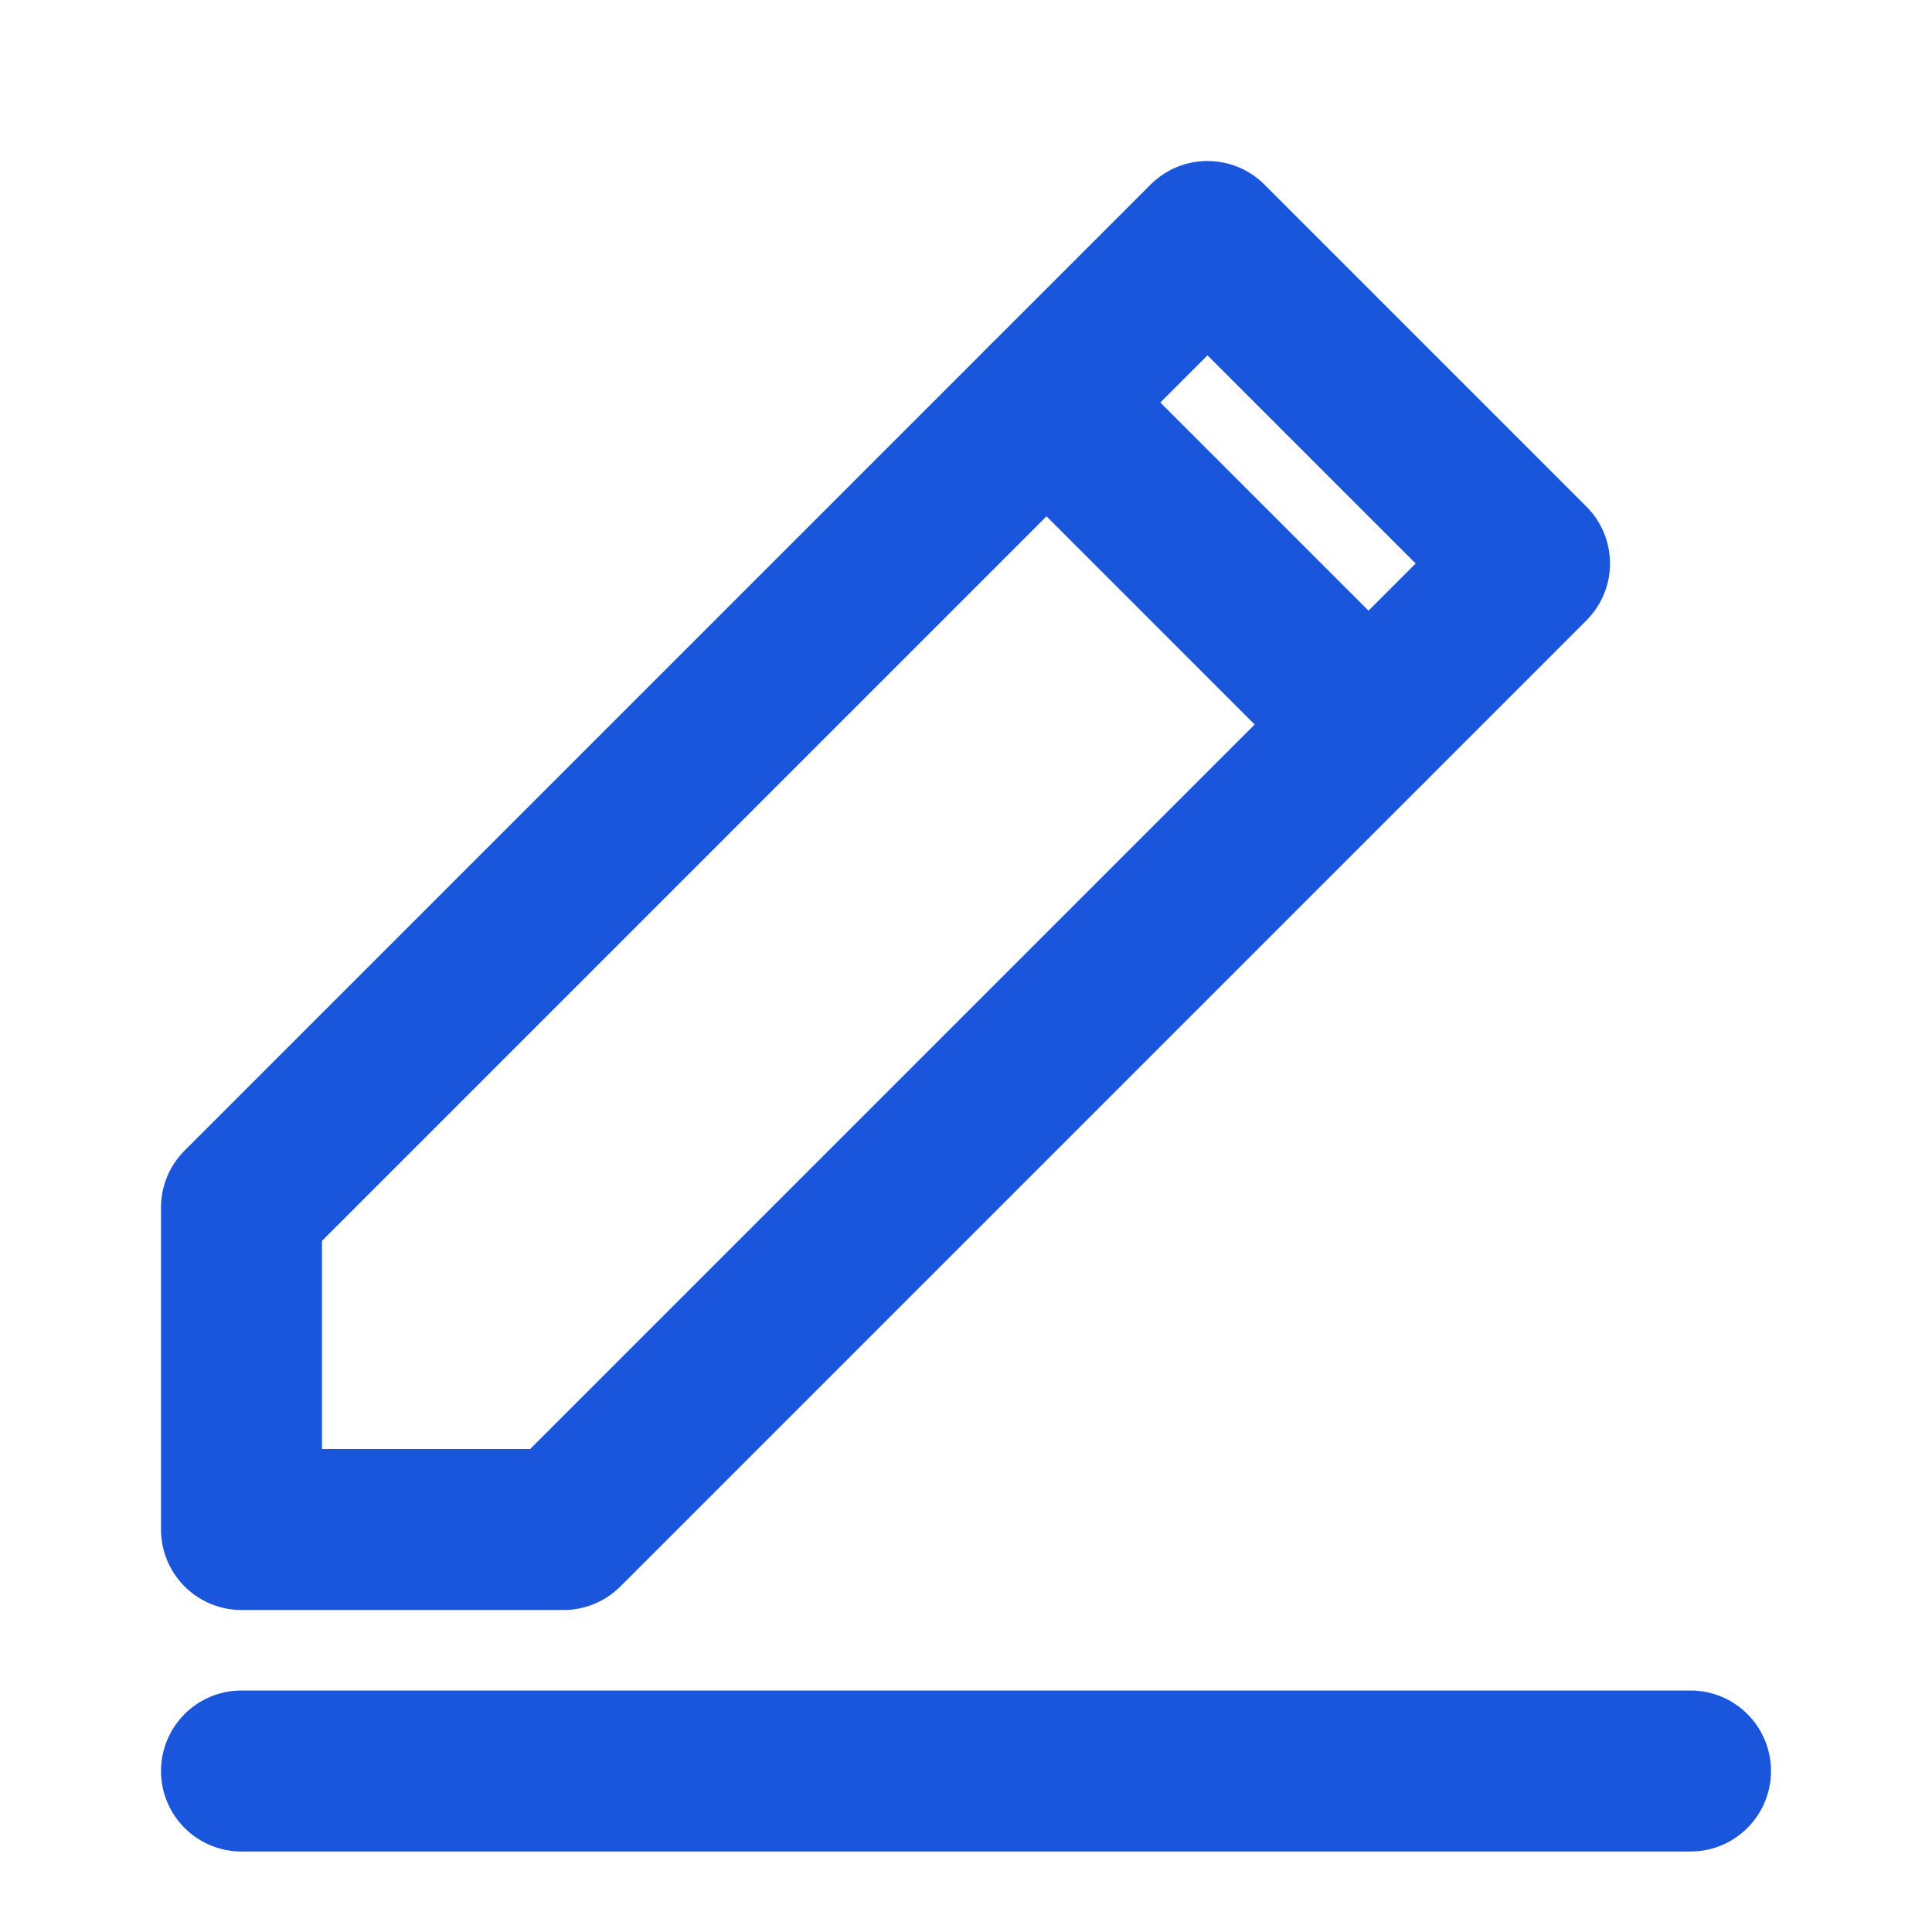
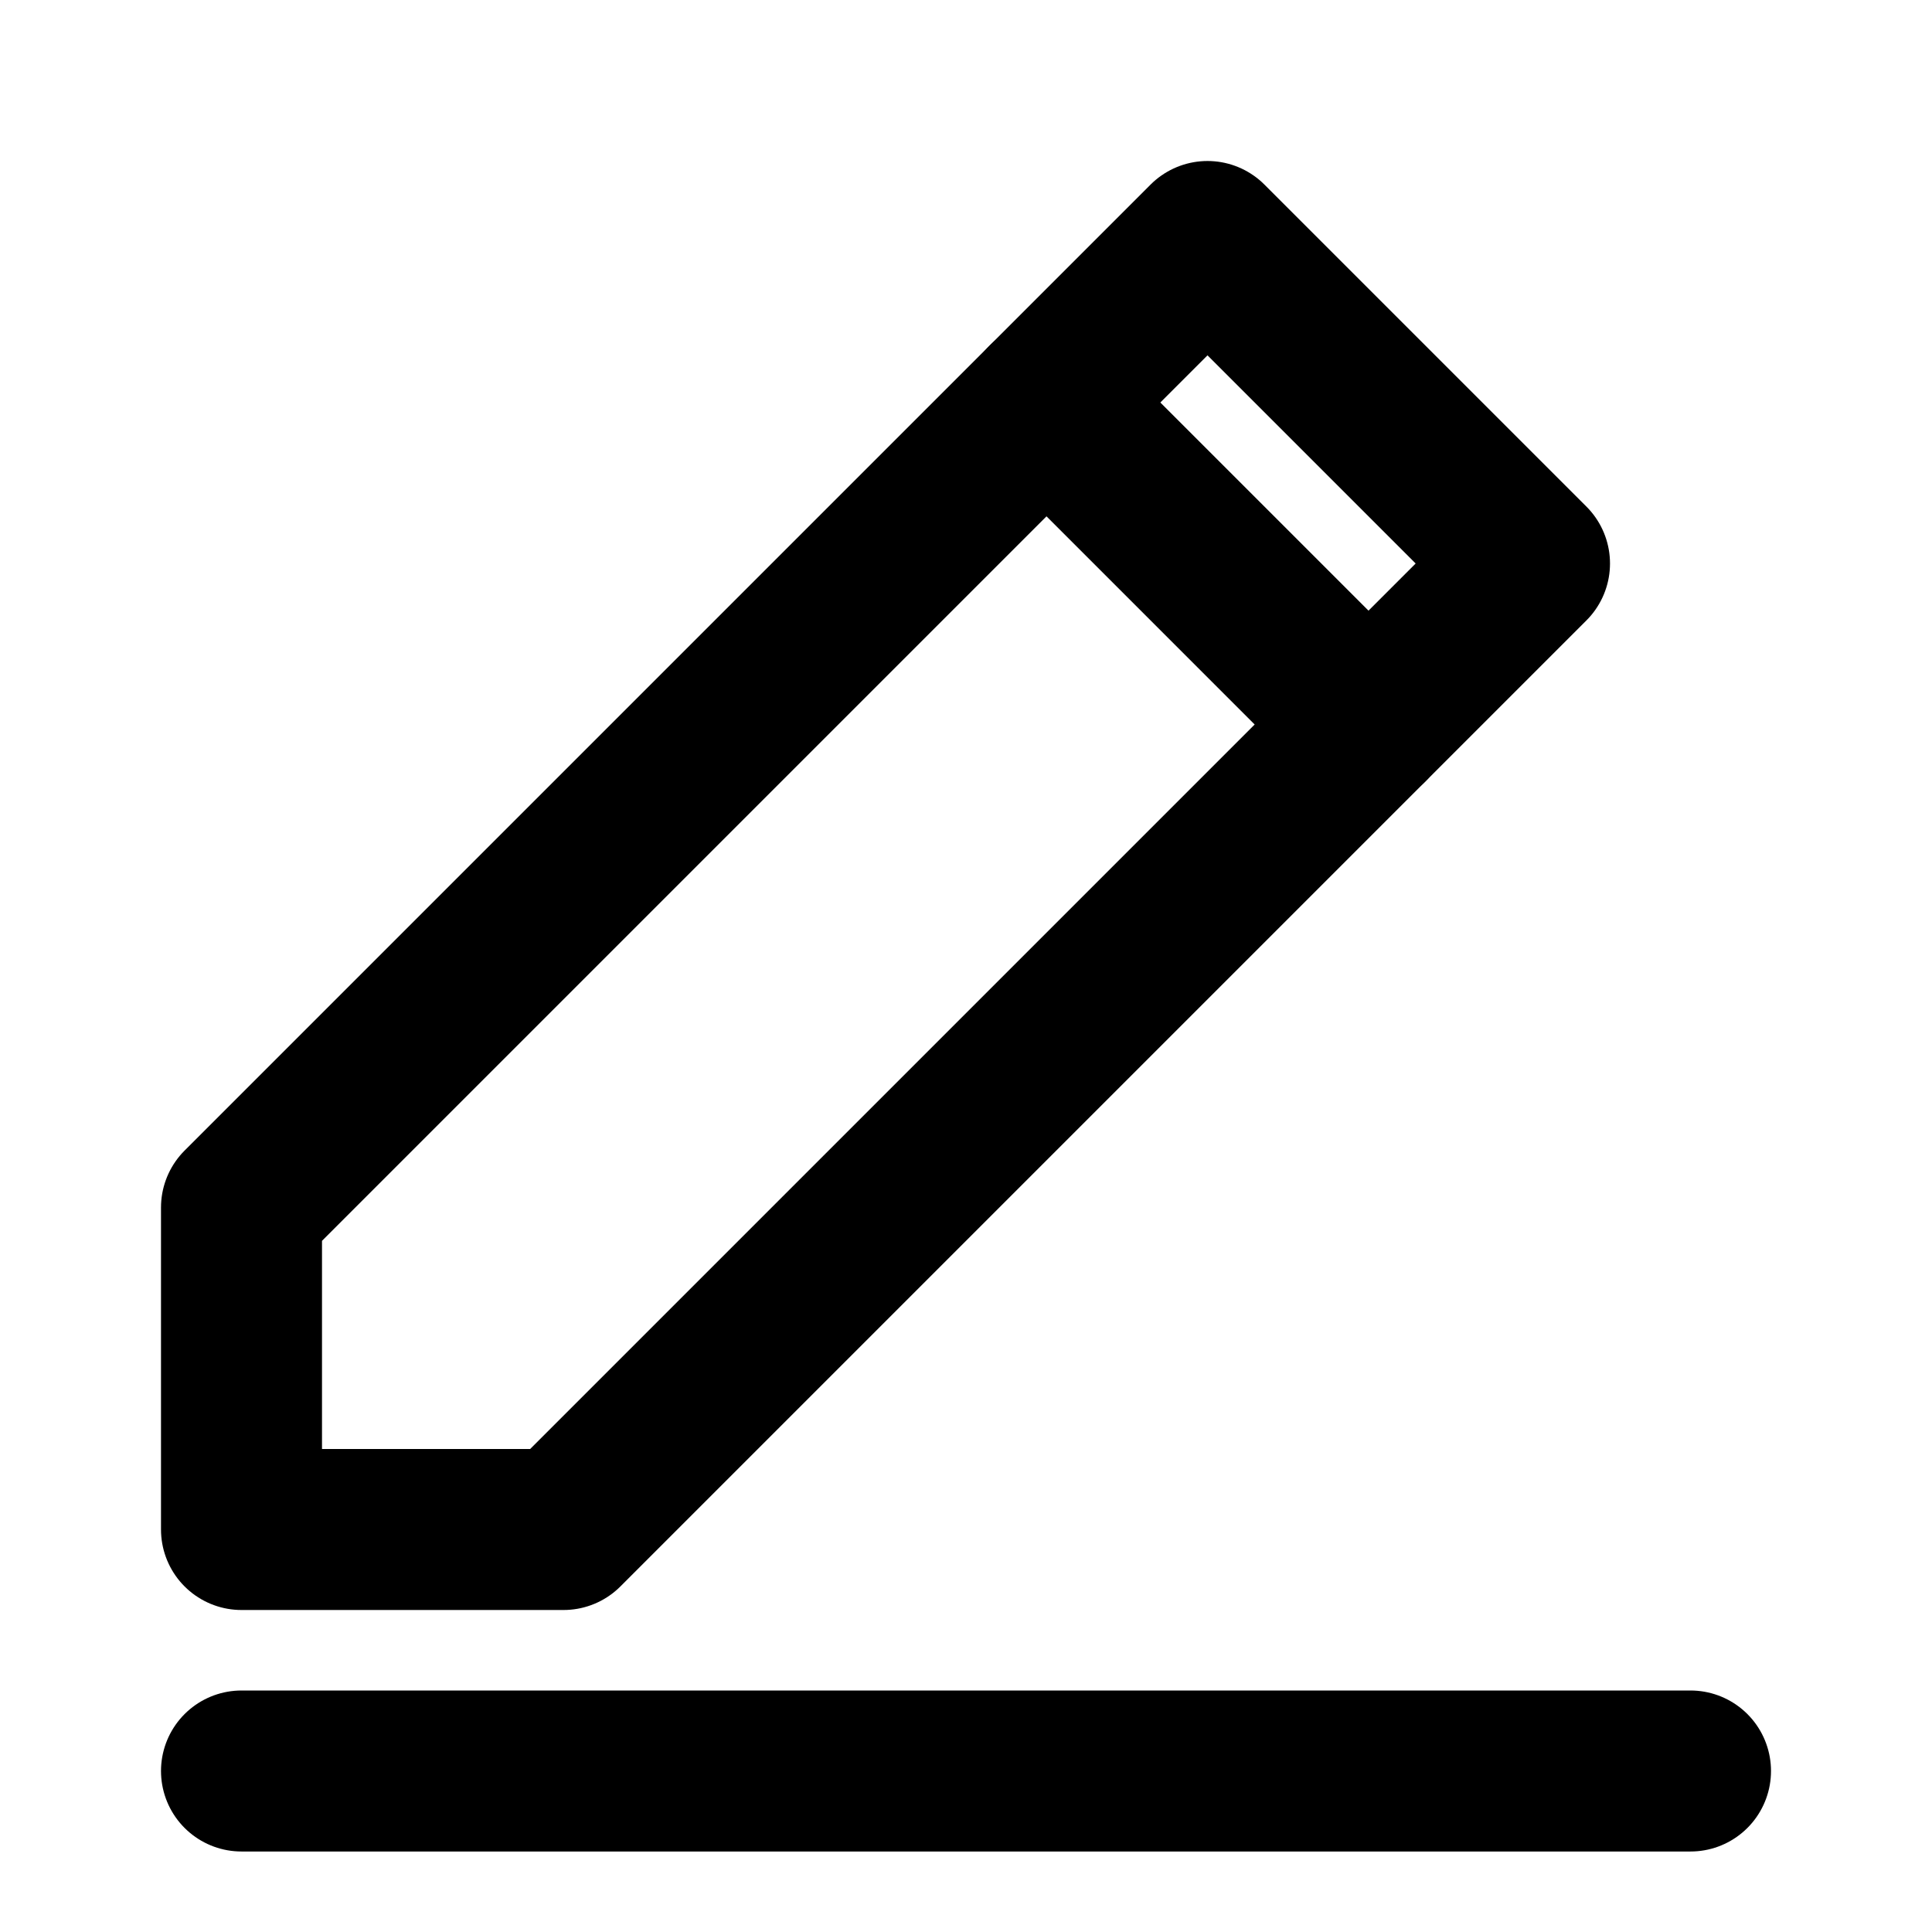
- <svg xmlns="http://www.w3.org/2000/svg" width="24" height="24" viewBox="0 0 24 24" fill="none" stroke="#1A56DB" stroke-width="2" stroke-linecap="round" stroke-linejoin="round">
+ <svg xmlns="http://www.w3.org/2000/svg" width="24" height="24" viewBox="0 0 24 24" fill="none" stroke="currentColor" stroke-width="2" stroke-linecap="round" stroke-linejoin="round">
  <path d="M15 3l4 4L7 19H3v-4L15 3z" />
  <line x1="13" y1="5" x2="17" y2="9" />
  <line x1="3" y1="22" x2="21" y2="22" />
</svg>
